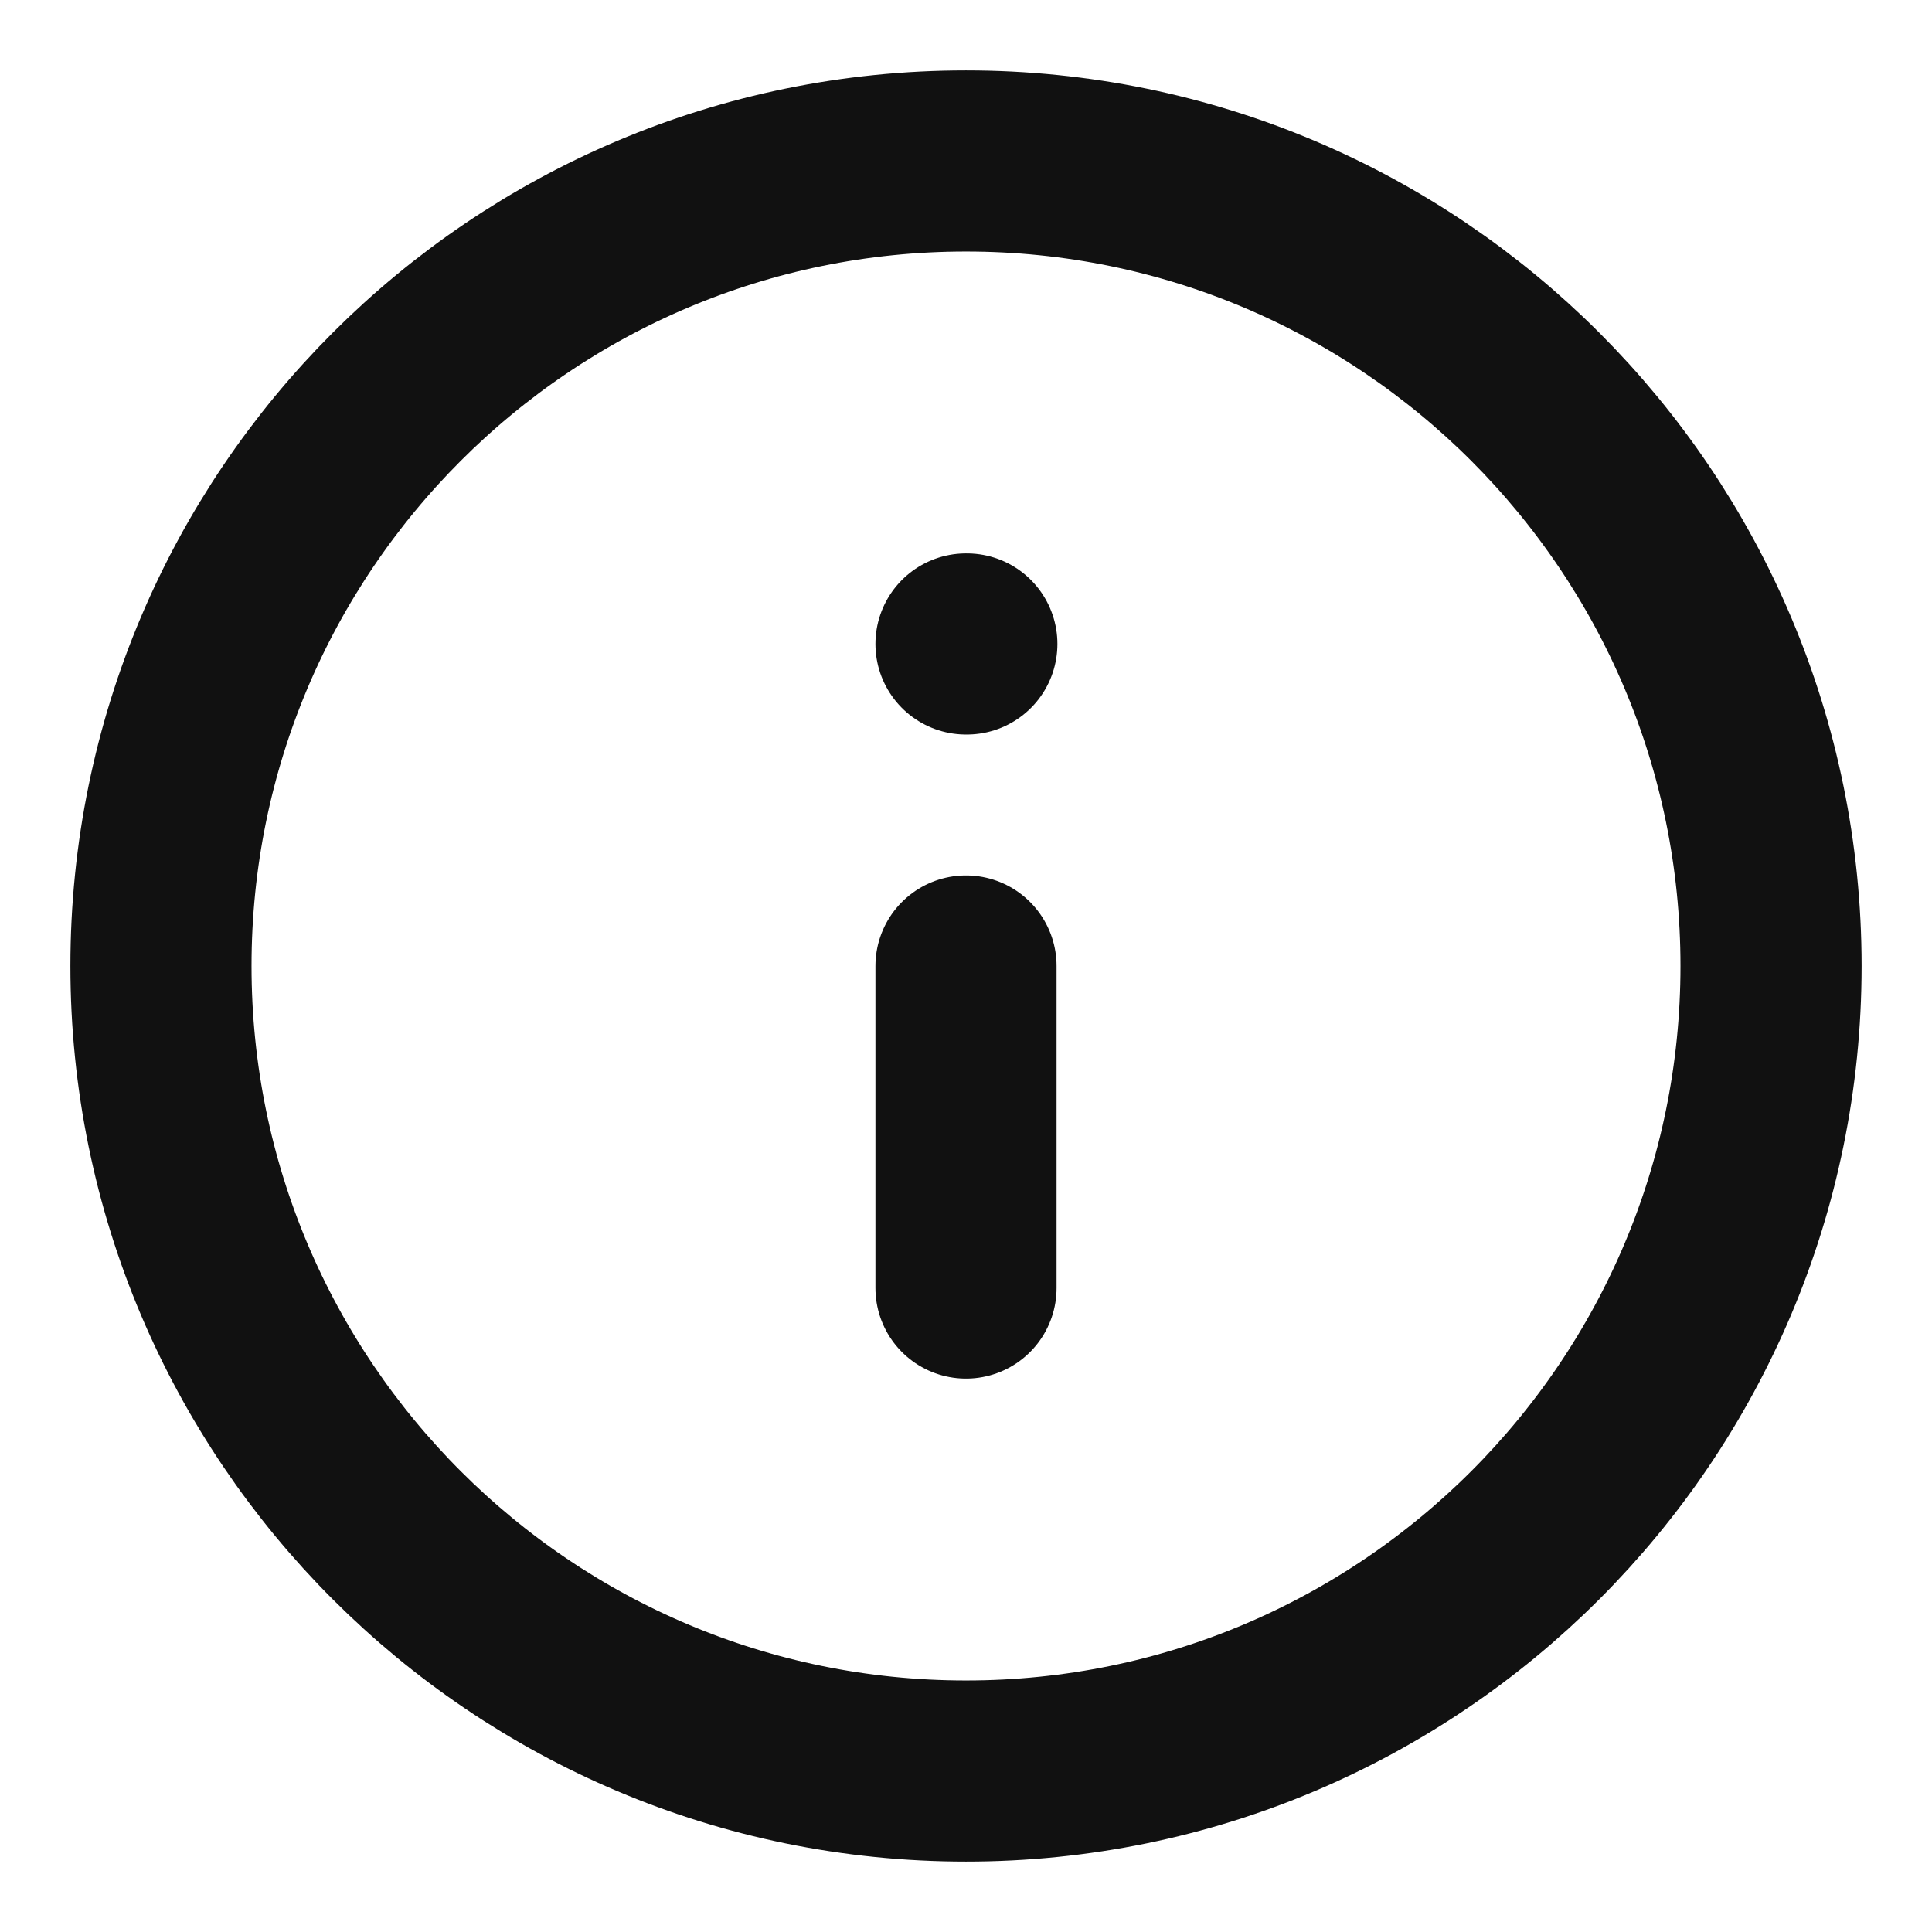
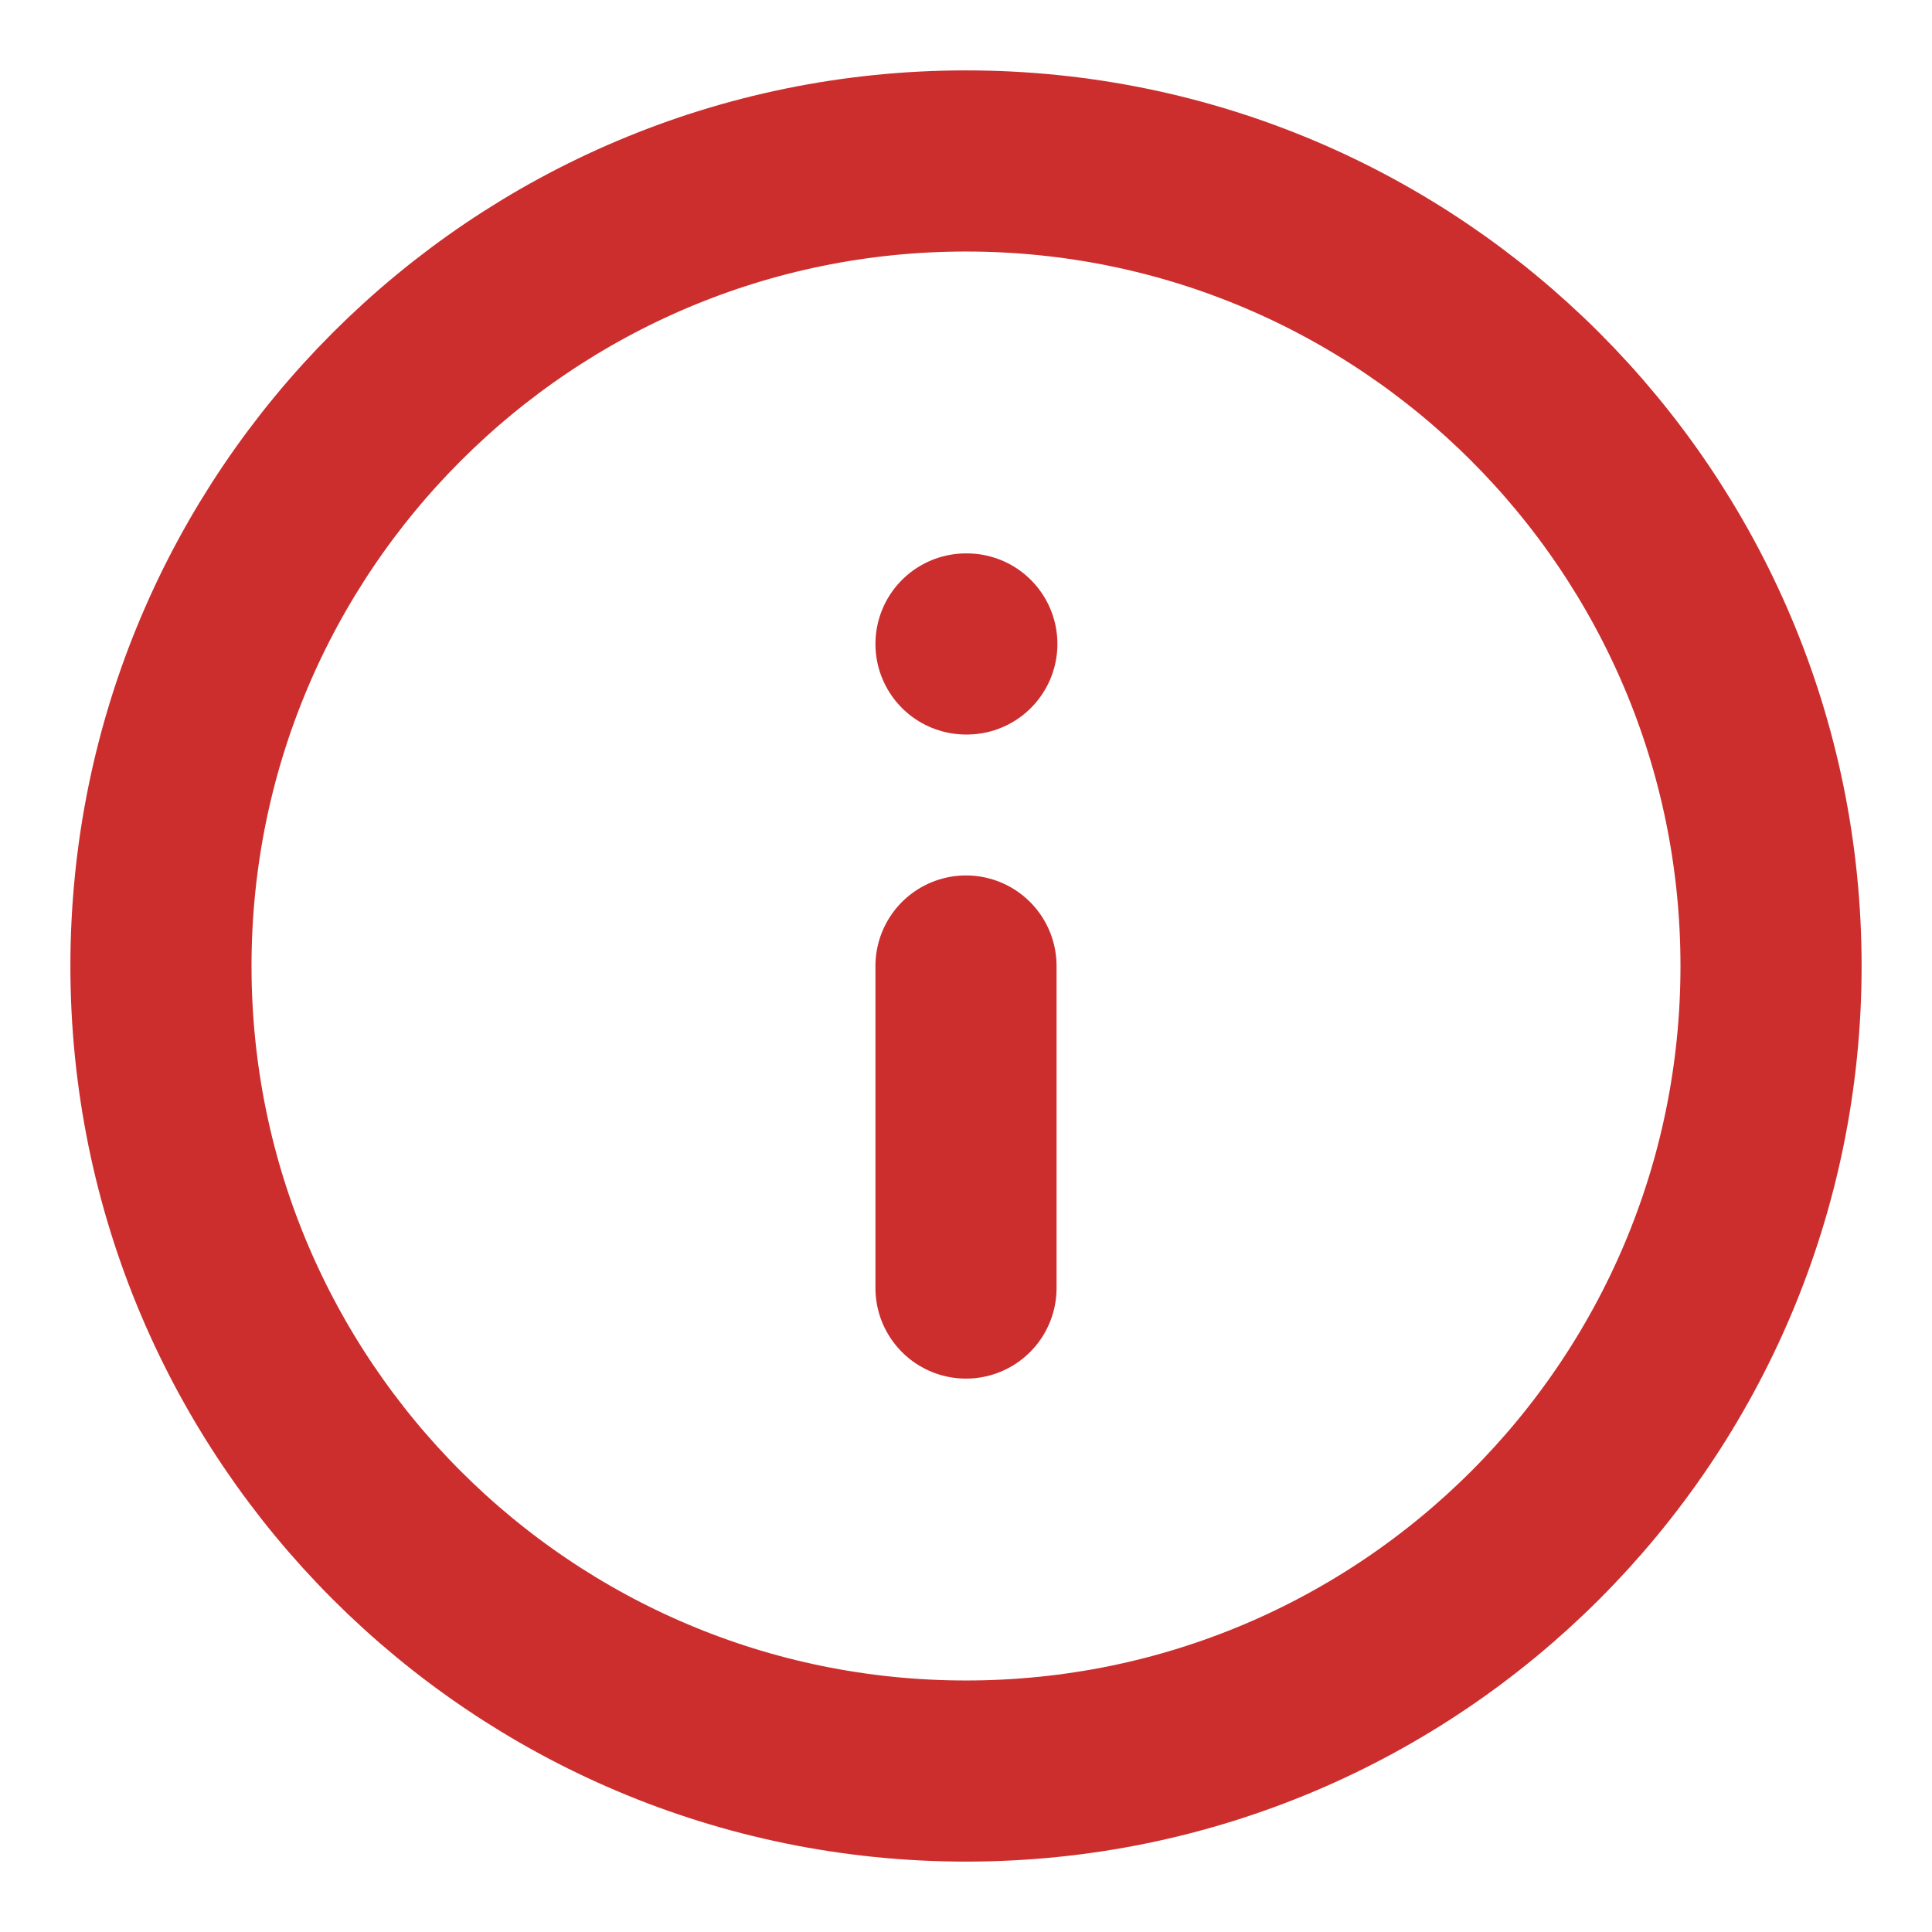
<svg xmlns="http://www.w3.org/2000/svg" preserveAspectRatio="none" overflow="visible" style="display: block;" width="16" height="16" viewBox="0 0 16 16" fill="none">
  <g id="info">
-     <path id="Vector" d="M8 14.667C11.682 14.667 14.667 11.682 14.667 8C14.667 4.318 11.682 1.333 8 1.333C4.318 1.333 1.333 4.318 1.333 8C1.333 11.682 4.318 14.667 8 14.667Z" stroke="#111111" stroke-width="1.5" stroke-linecap="round" stroke-linejoin="round" />
-     <path id="Vector_2" d="M8 10.667V8" stroke="#111111" stroke-width="1.5" stroke-linecap="round" stroke-linejoin="round" />
-     <path id="Vector_3" d="M8 5.333H8.007" stroke="#111111" stroke-width="1.5" stroke-linecap="round" stroke-linejoin="round" />
+     <path id="Vector" d="M14.667 8C14.667 11.682 11.682 14.667 8 14.667C4.318 14.667 1.333 11.682 1.333 8C1.333 4.318 4.318 1.333 8 1.333C11.682 1.333 14.667 4.318 14.667 8Z" stroke-width="1.5" stroke-linecap="round" stroke-linejoin="round" stroke="#CC2E2E" />
+     <path id="Vector_2" d="M8 10.667V8" stroke-width="1.5" stroke-linecap="round" stroke-linejoin="round" stroke="#CC2E2E" />
+     <path id="Vector_3" d="M8 5.333H8.007" stroke-width="1.5" stroke-linecap="round" stroke-linejoin="round" stroke="#CC2E2E" />
  </g>
</svg>
